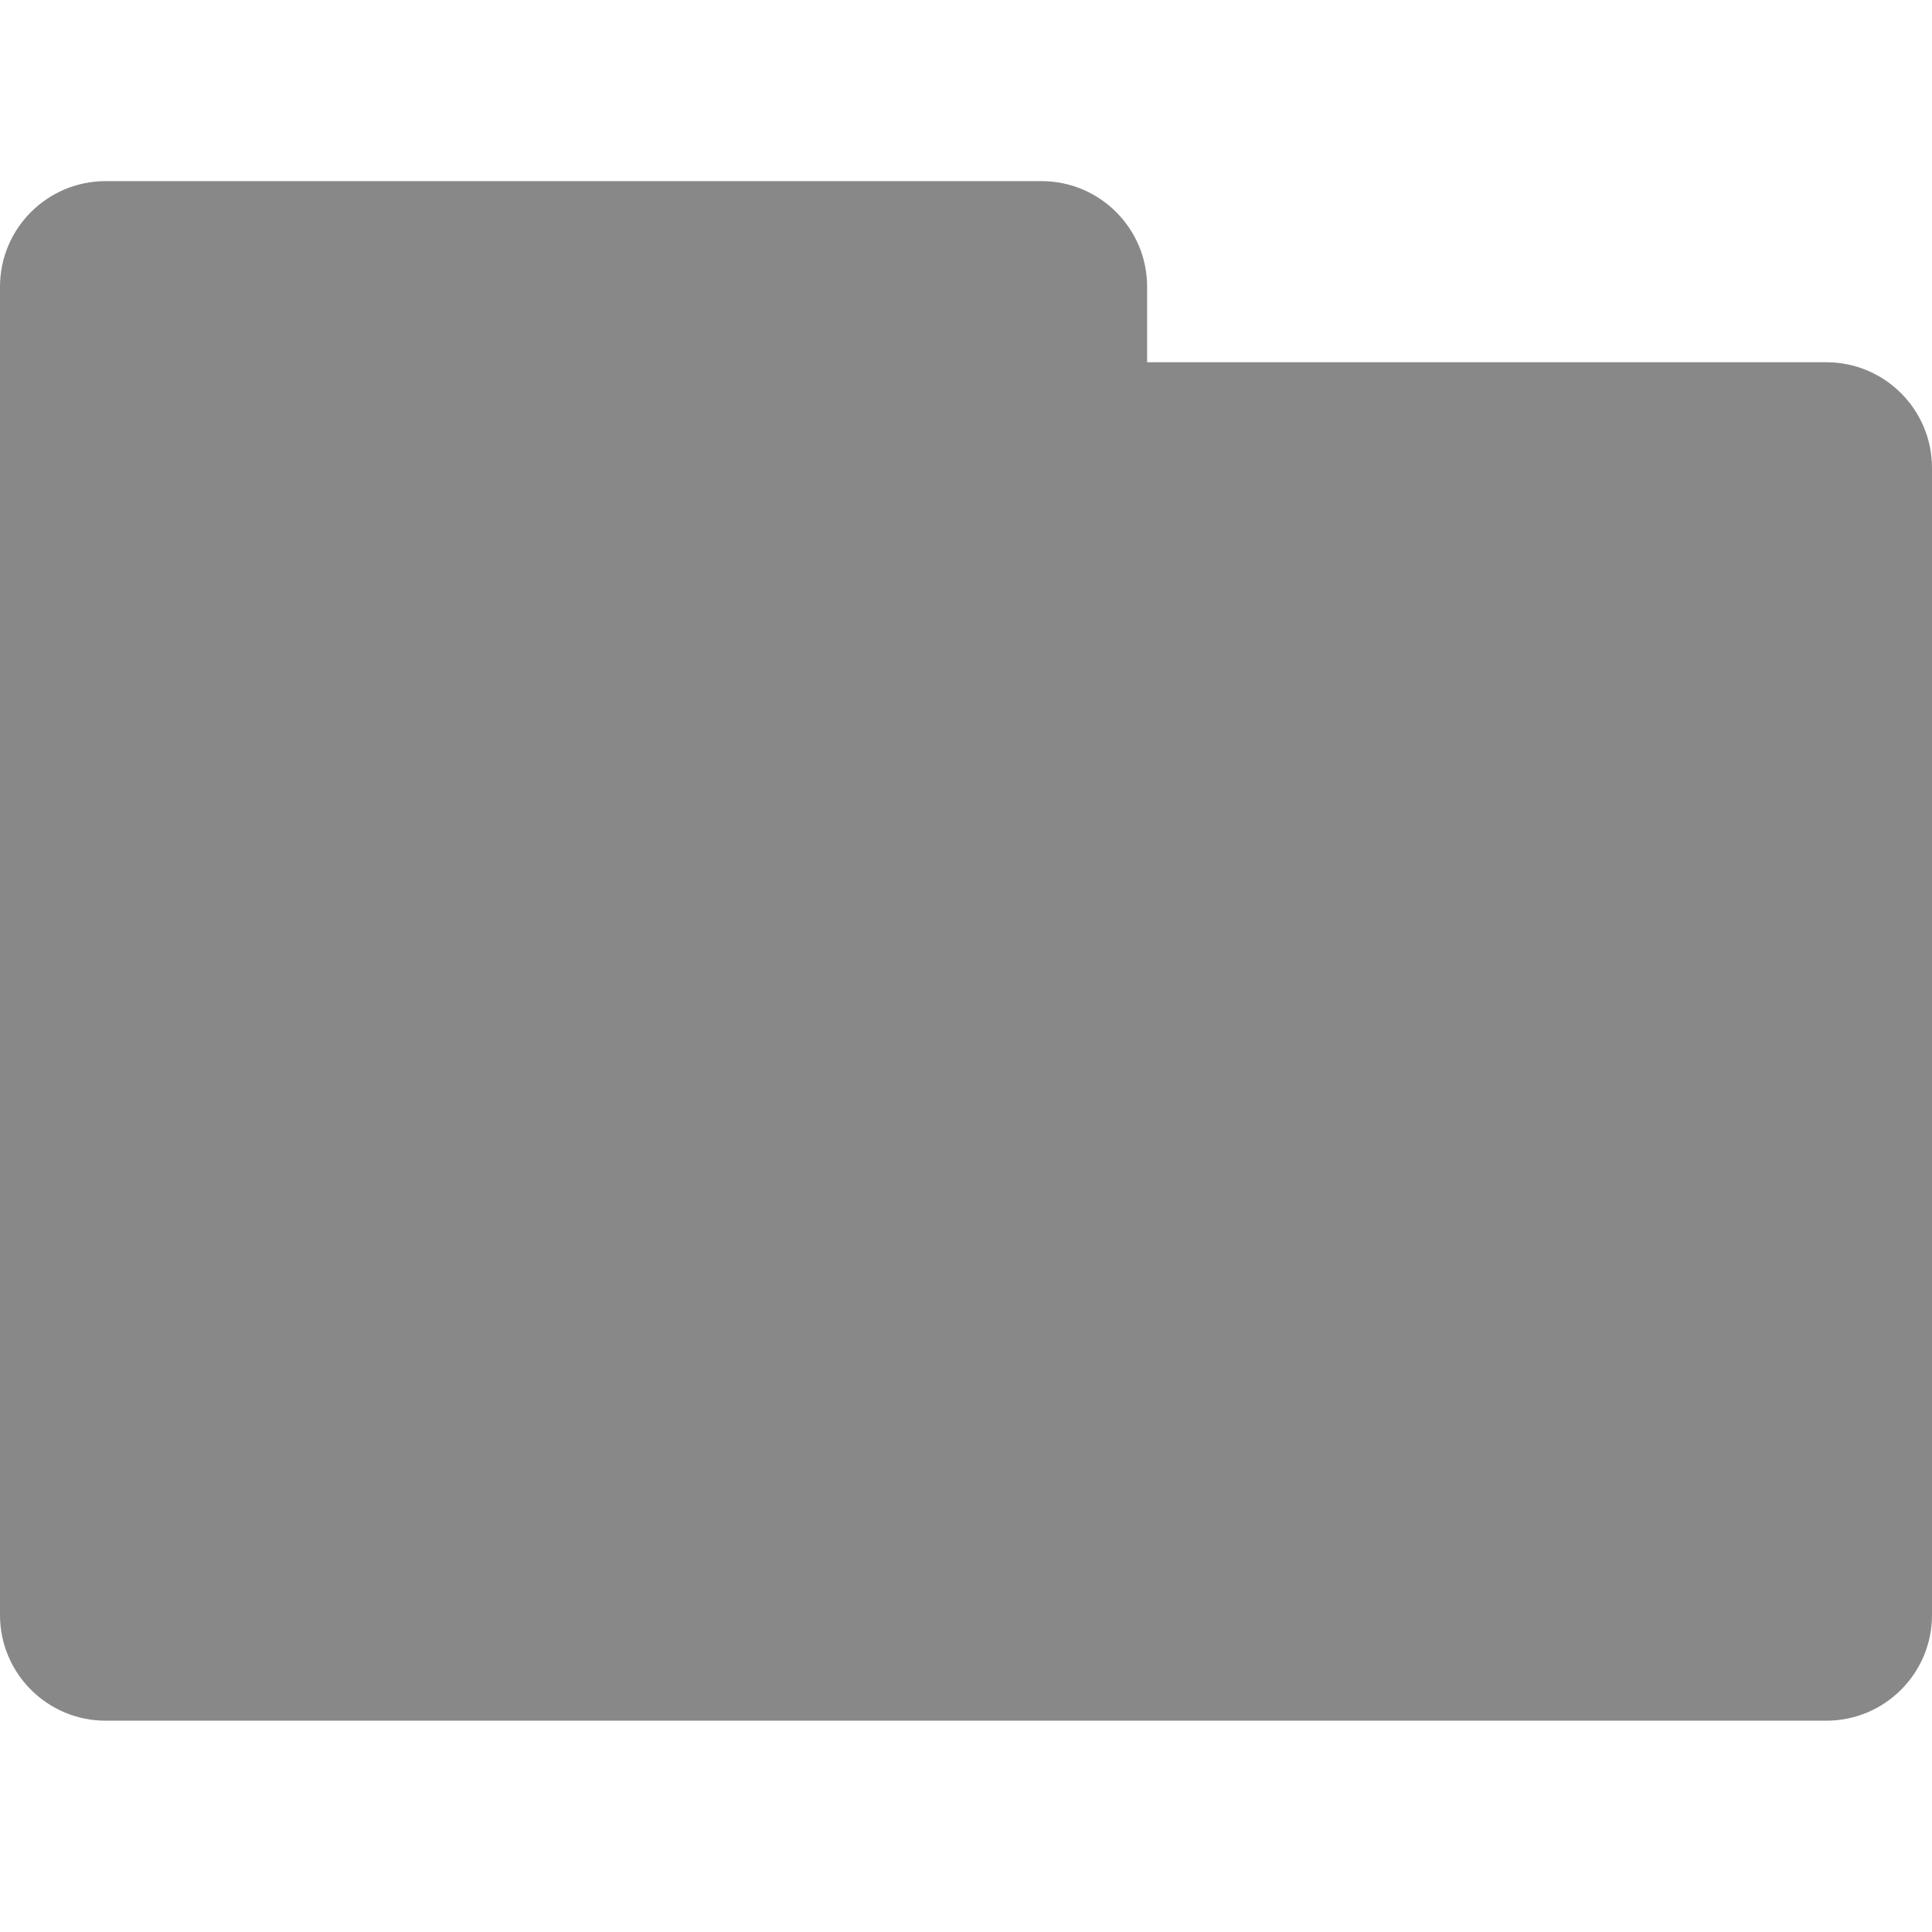
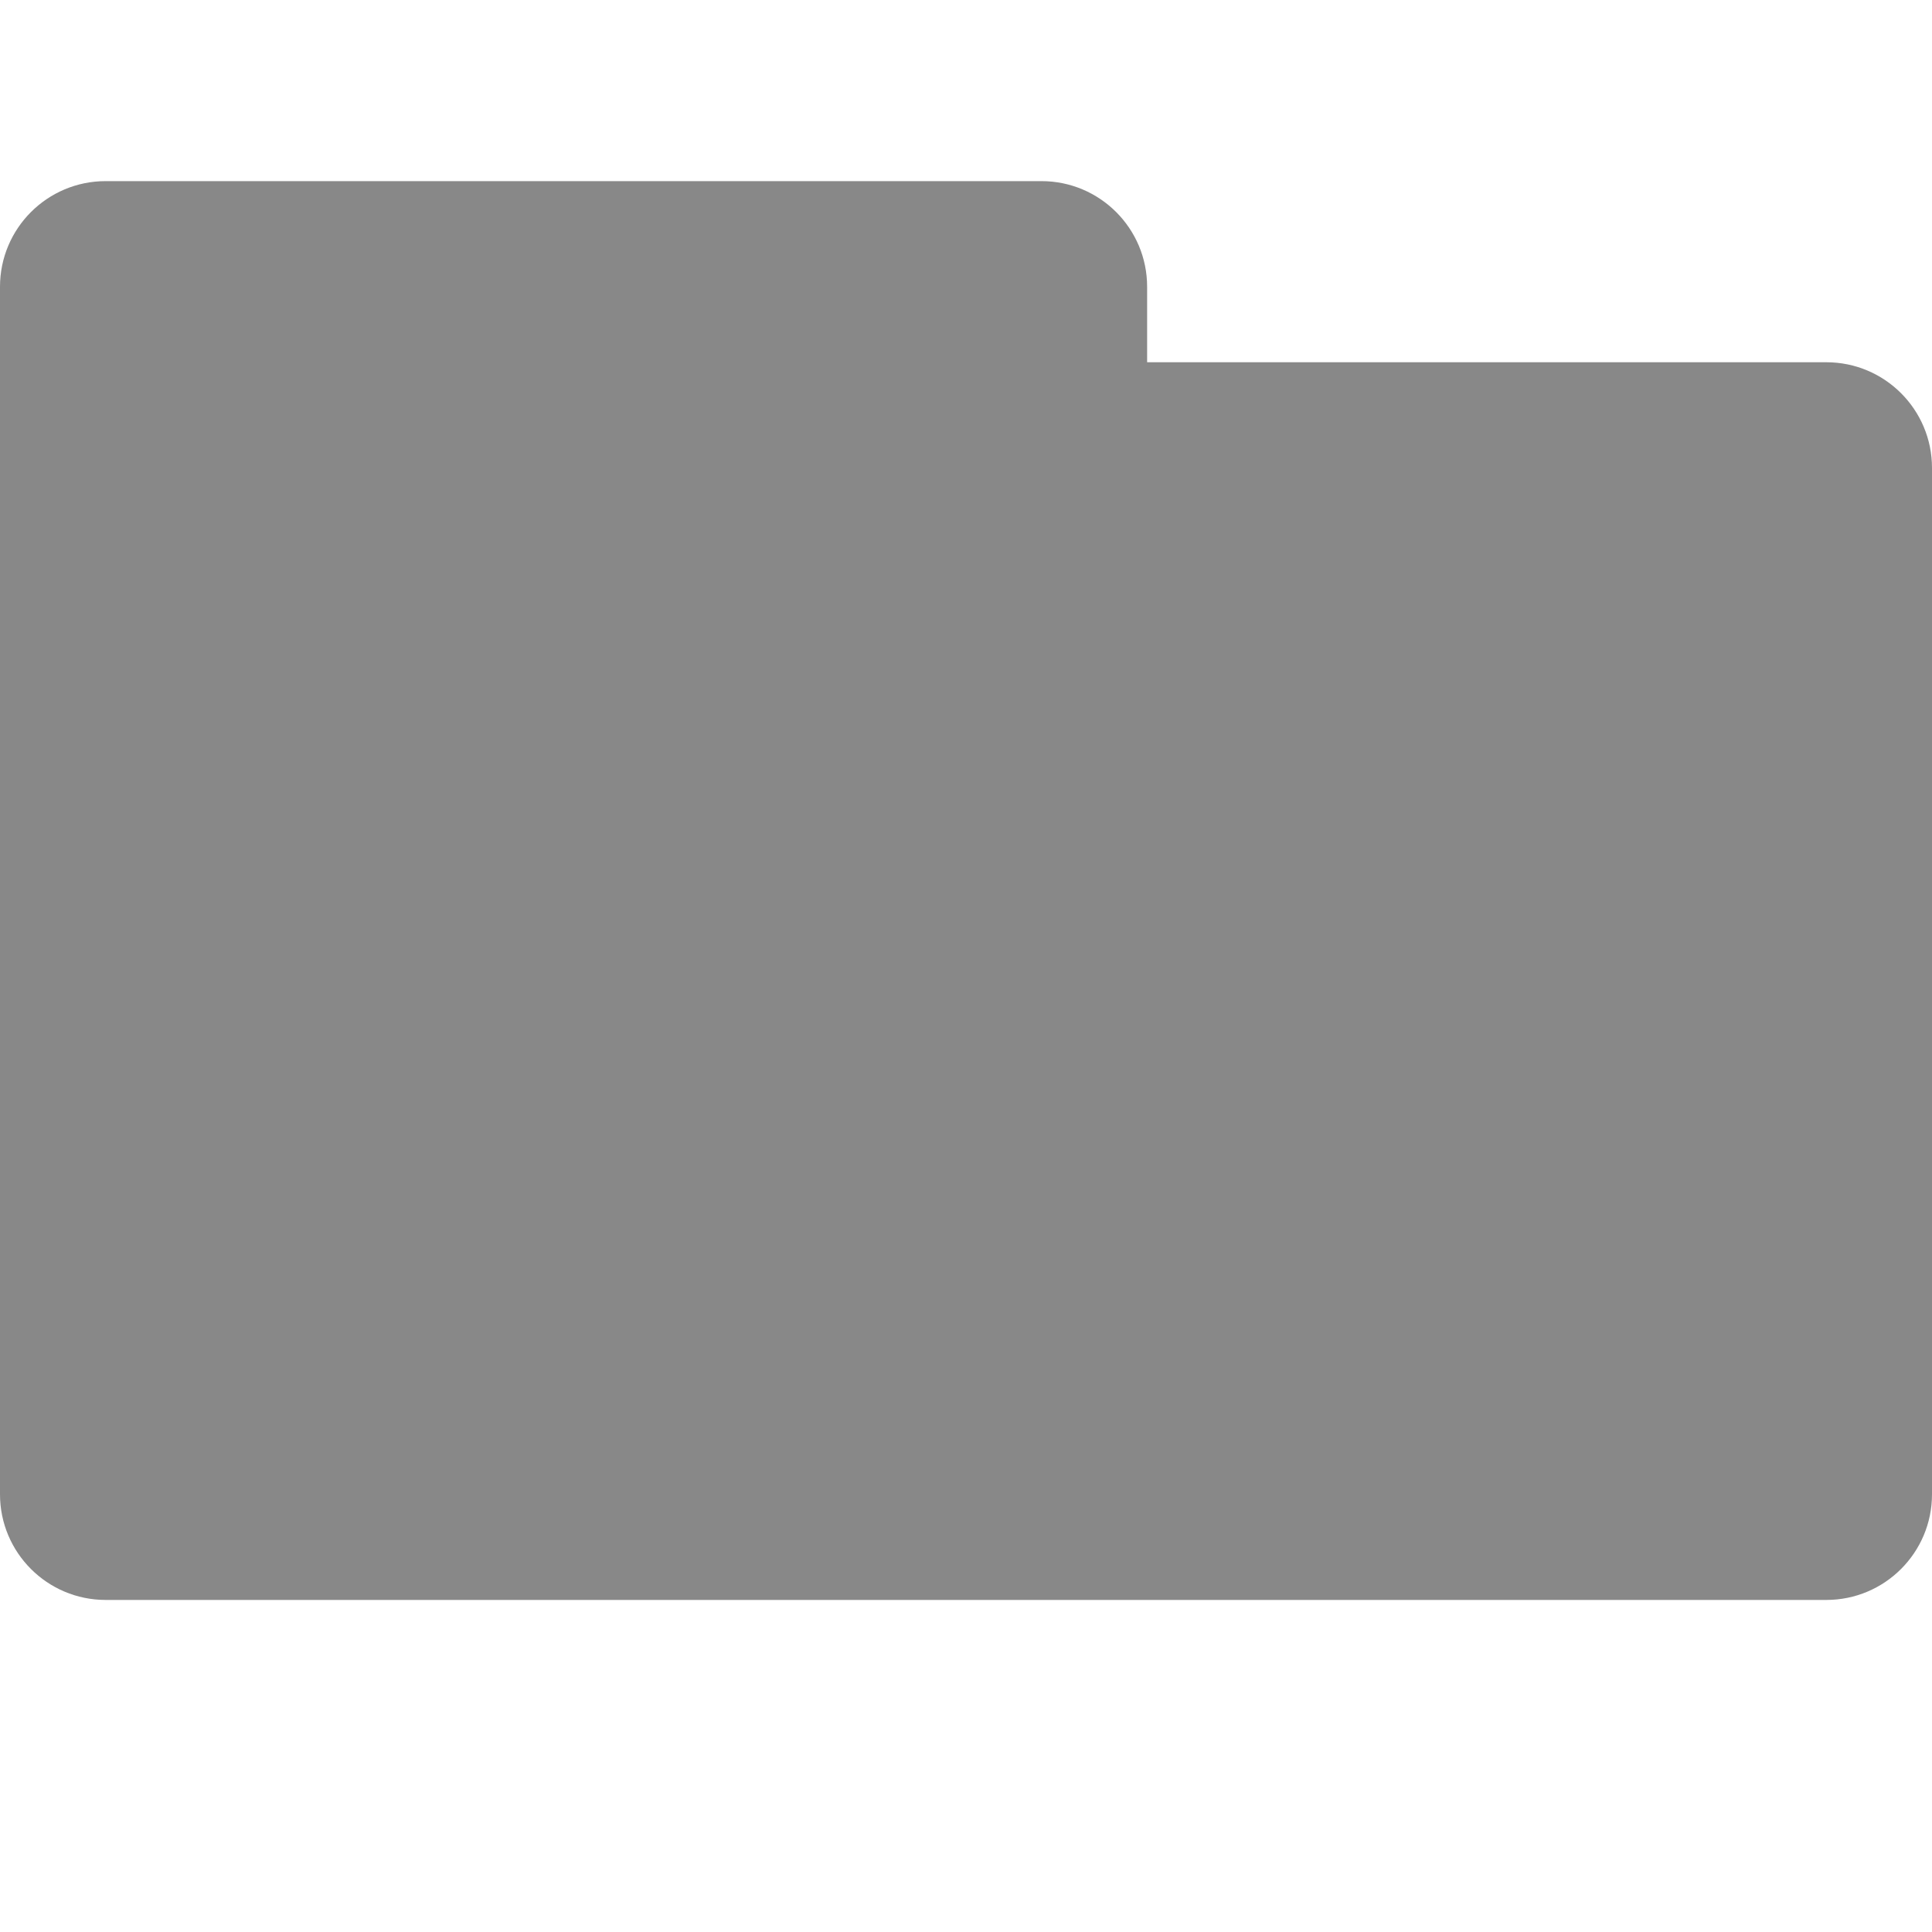
<svg xmlns="http://www.w3.org/2000/svg" width="16" height="16" viewBox="0 0 128 128">
  <defs>
    <style>
      .cls-1 {
        fill: #888;
      }
    </style>
  </defs>
-   <rect id="Rounded_Rectangle_1" data-name="Rounded Rectangle 1" class="cls-1" y="24" width="128" height="90" rx="7" ry="7" />
+   <rect id="Rounded_Rectangle_1" data-name="Rounded Rectangle 1" class="cls-1" y="24" width="128" height="82" rx="7" ry="7" />
  <rect id="Rounded_Rectangle_2" data-name="Rounded Rectangle 2" class="cls-1" y="12" width="76" height="47" rx="7" ry="7" />
</svg>
